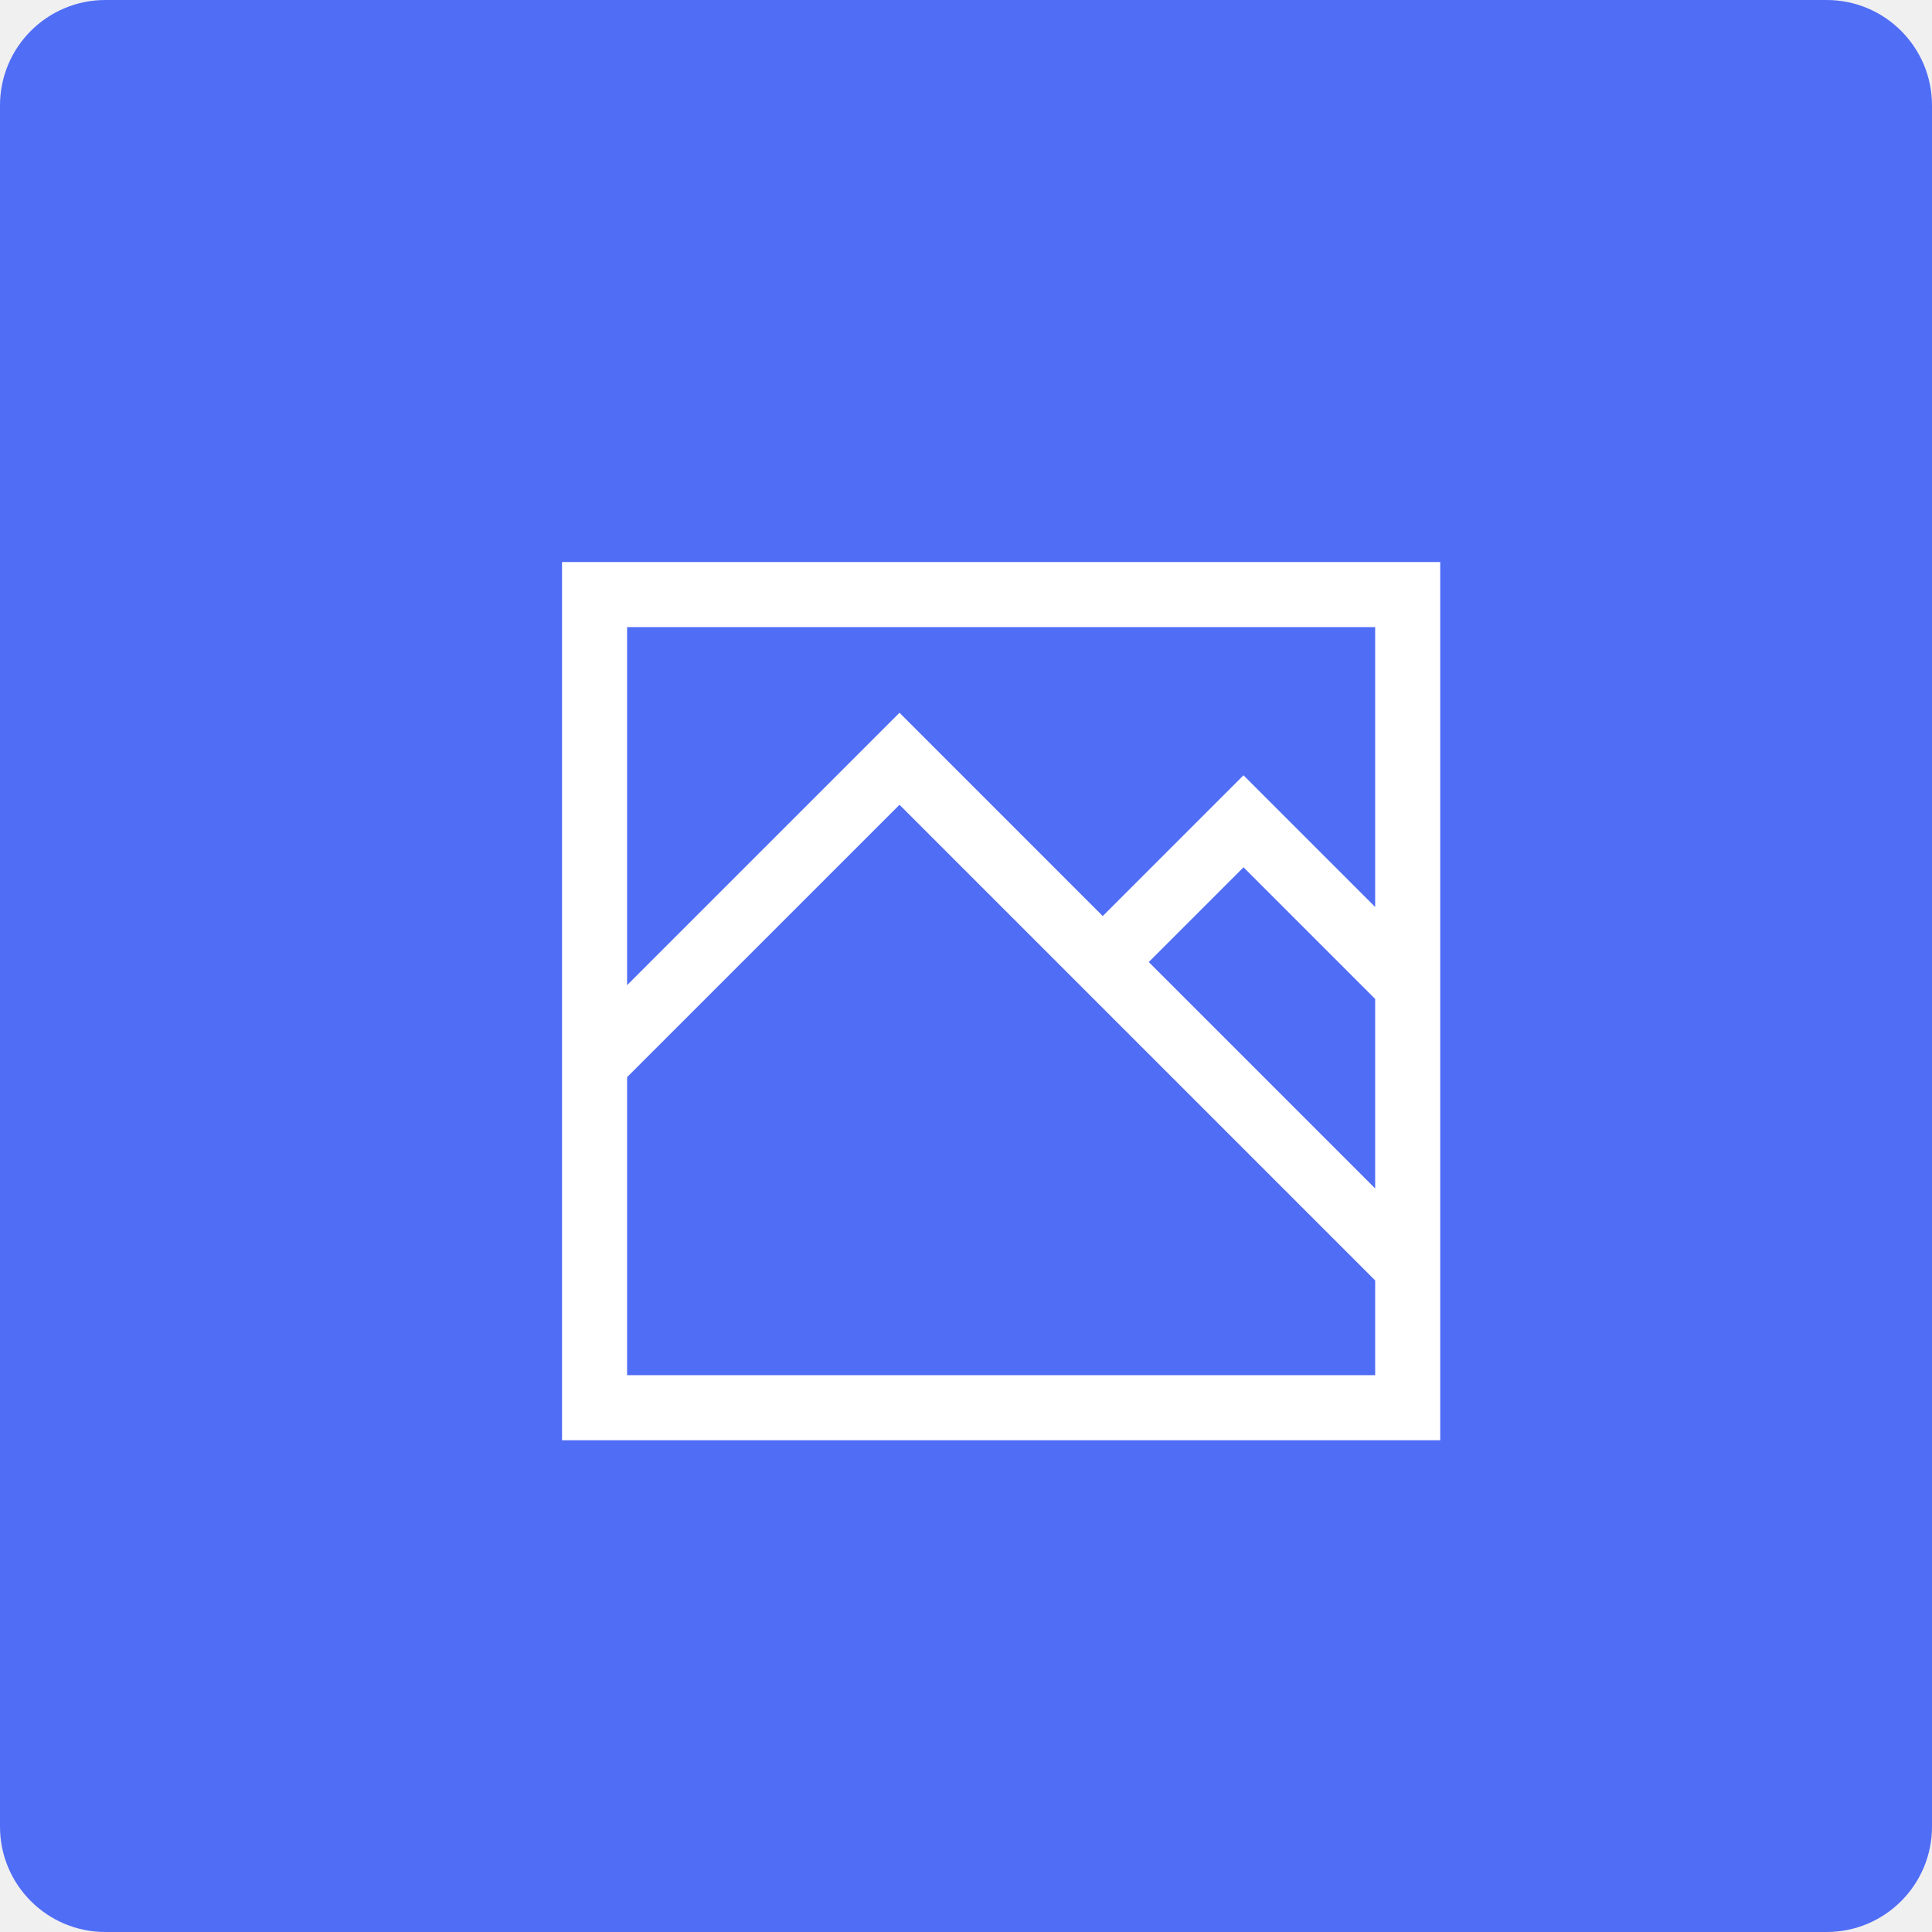
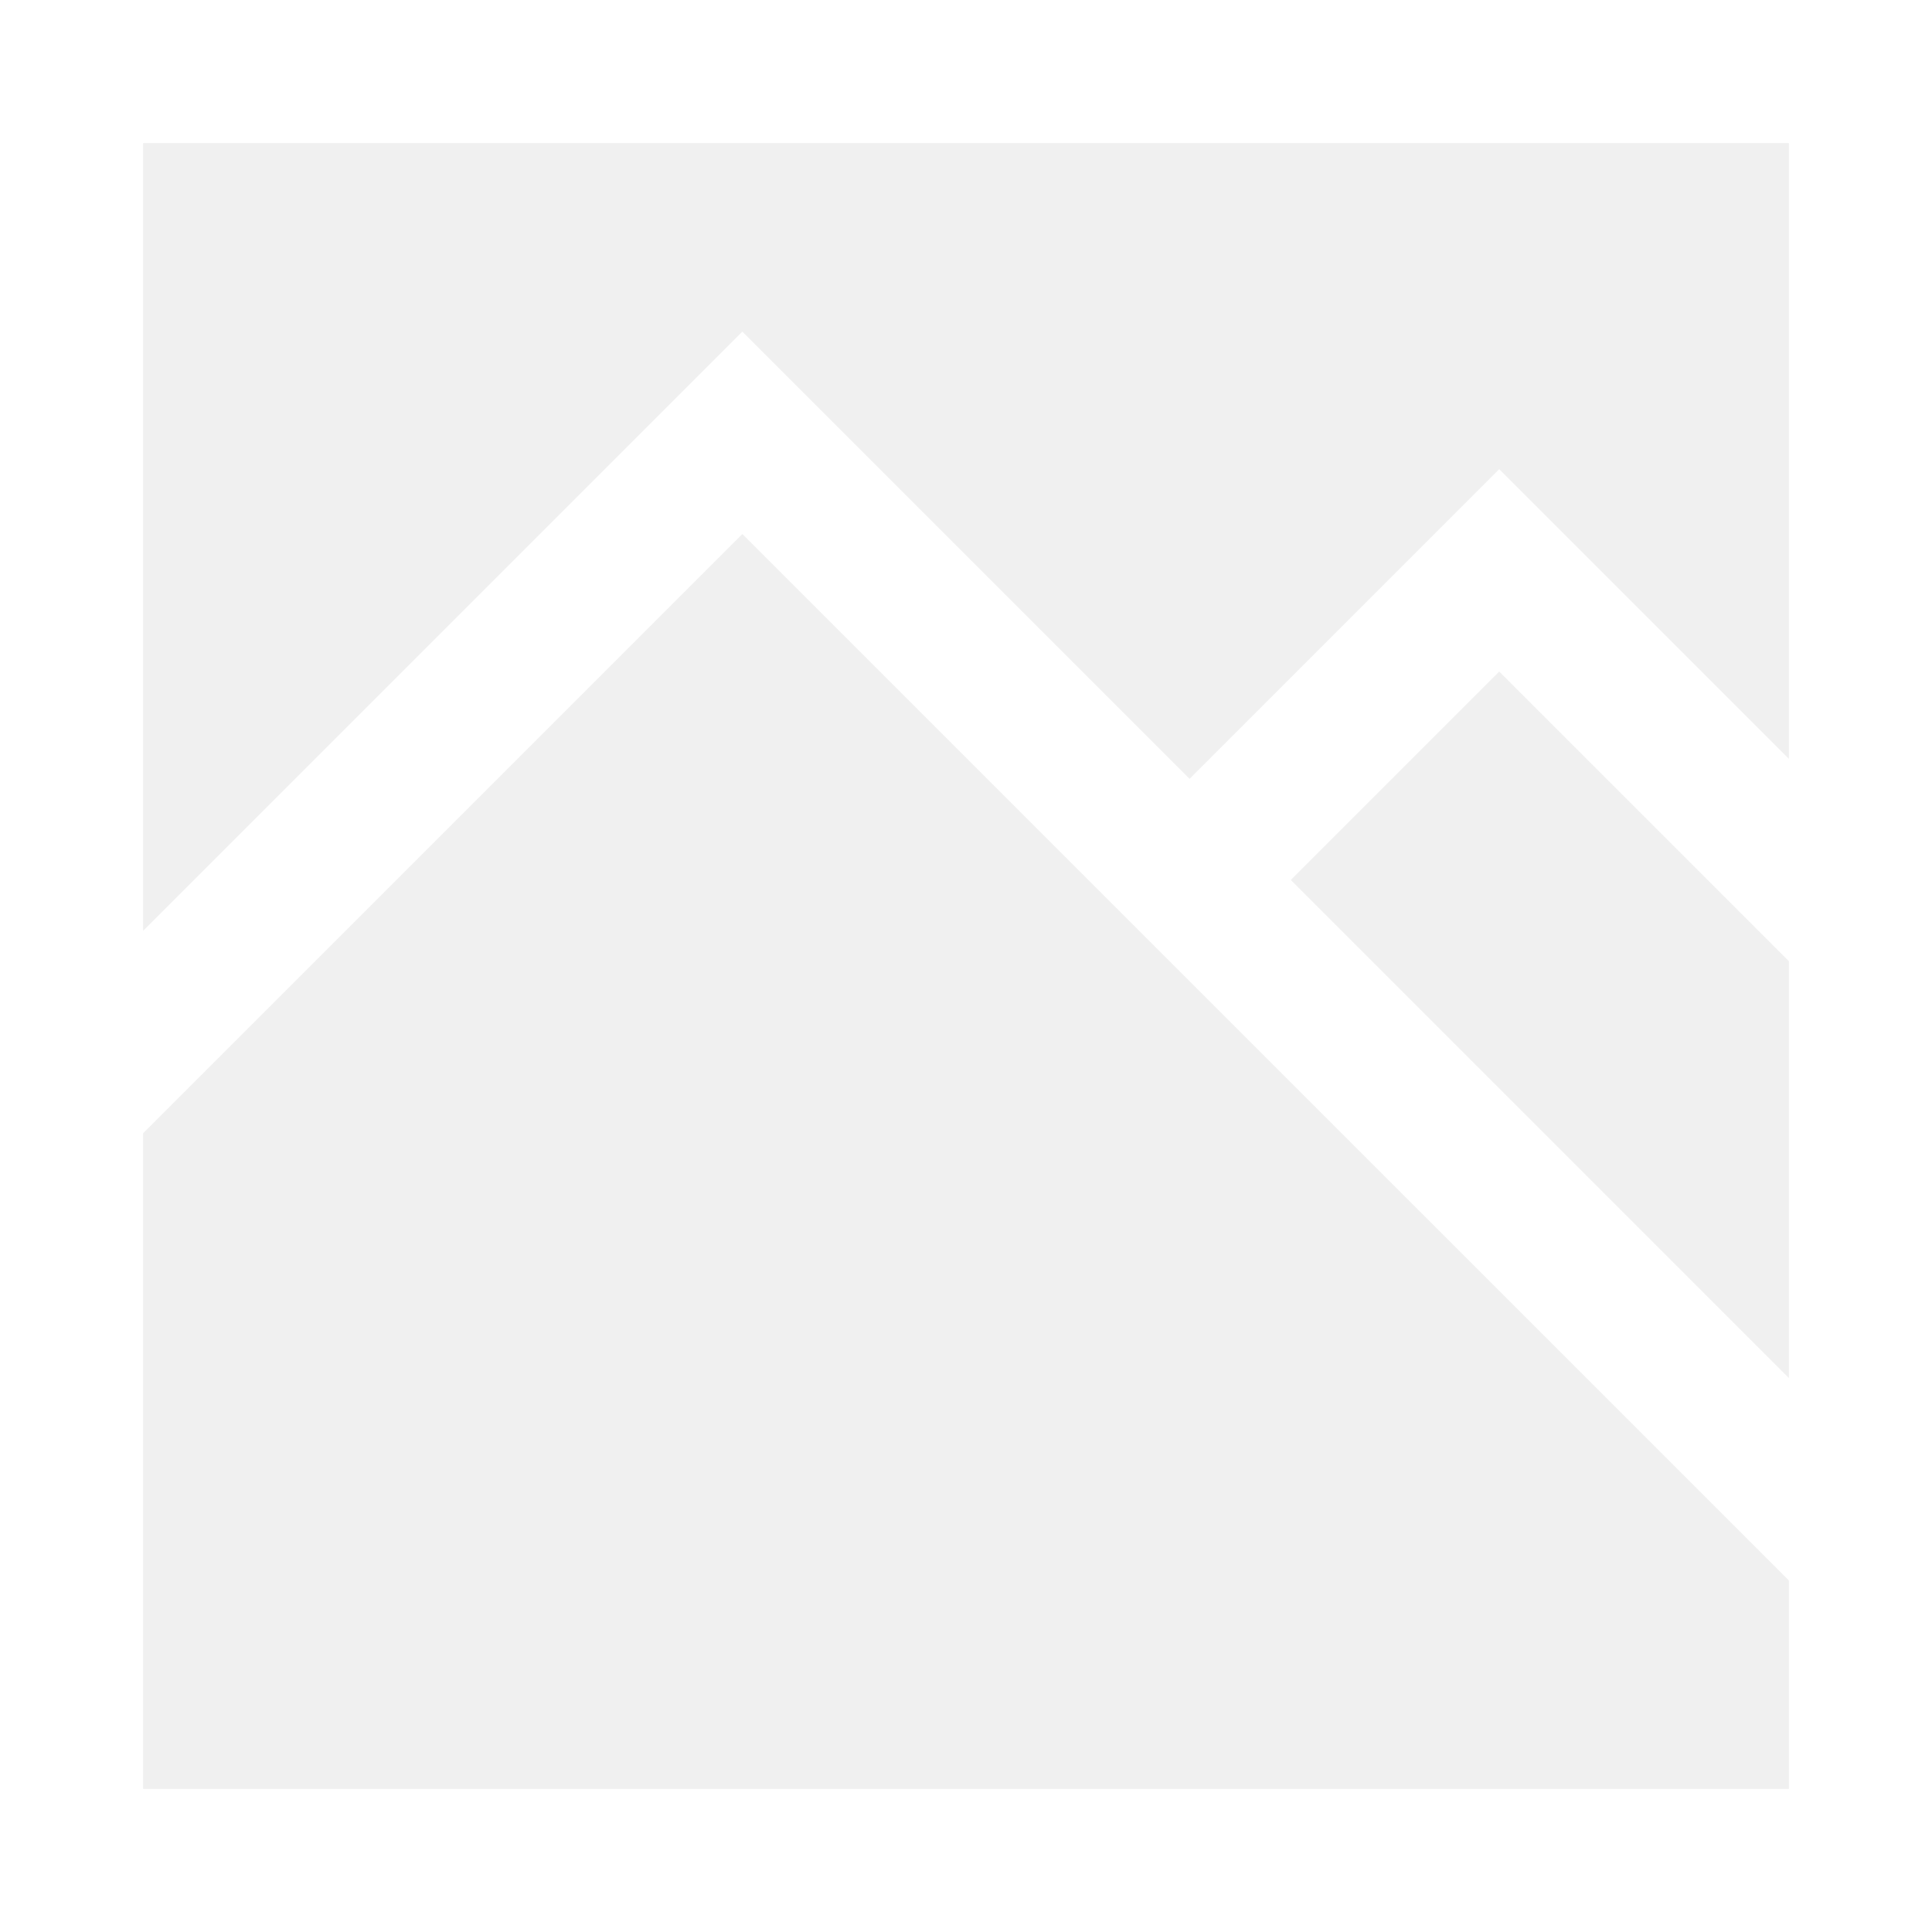
- <svg xmlns="http://www.w3.org/2000/svg" width="55" height="55" viewBox="0 0 55 55" fill="none">
-   <rect width="55" height="55" rx="3" fill="#506DF6" />
-   <path d="M16 41H41V16H16V41ZM39.148 33.832L32.703 27.387L35.4 24.69L39.148 28.438V33.832ZM17.852 17.852H39.148V25.819L35.4 22.071L31.393 26.078L25.607 20.291L17.852 28.045V17.852ZM17.852 30.664L25.607 22.91L39.148 36.451V39.148H17.852V30.664Z" fill="white" />
+ <svg xmlns="http://www.w3.org/2000/svg" width="25" height="25" viewBox="0 0 25 25" fill="none">
+   <path d="M0 25H25V0H0V25ZM23.148 17.832L16.703 11.387L19.4 8.69L23.148 12.438V17.832ZM1.852 1.852H23.148V9.819L19.4 6.071L15.393 10.078L9.606 4.291L1.852 12.045V1.852ZM1.852 14.664L9.606 6.91L23.148 20.451V23.148H1.852V14.664Z" fill="white" />
</svg>
